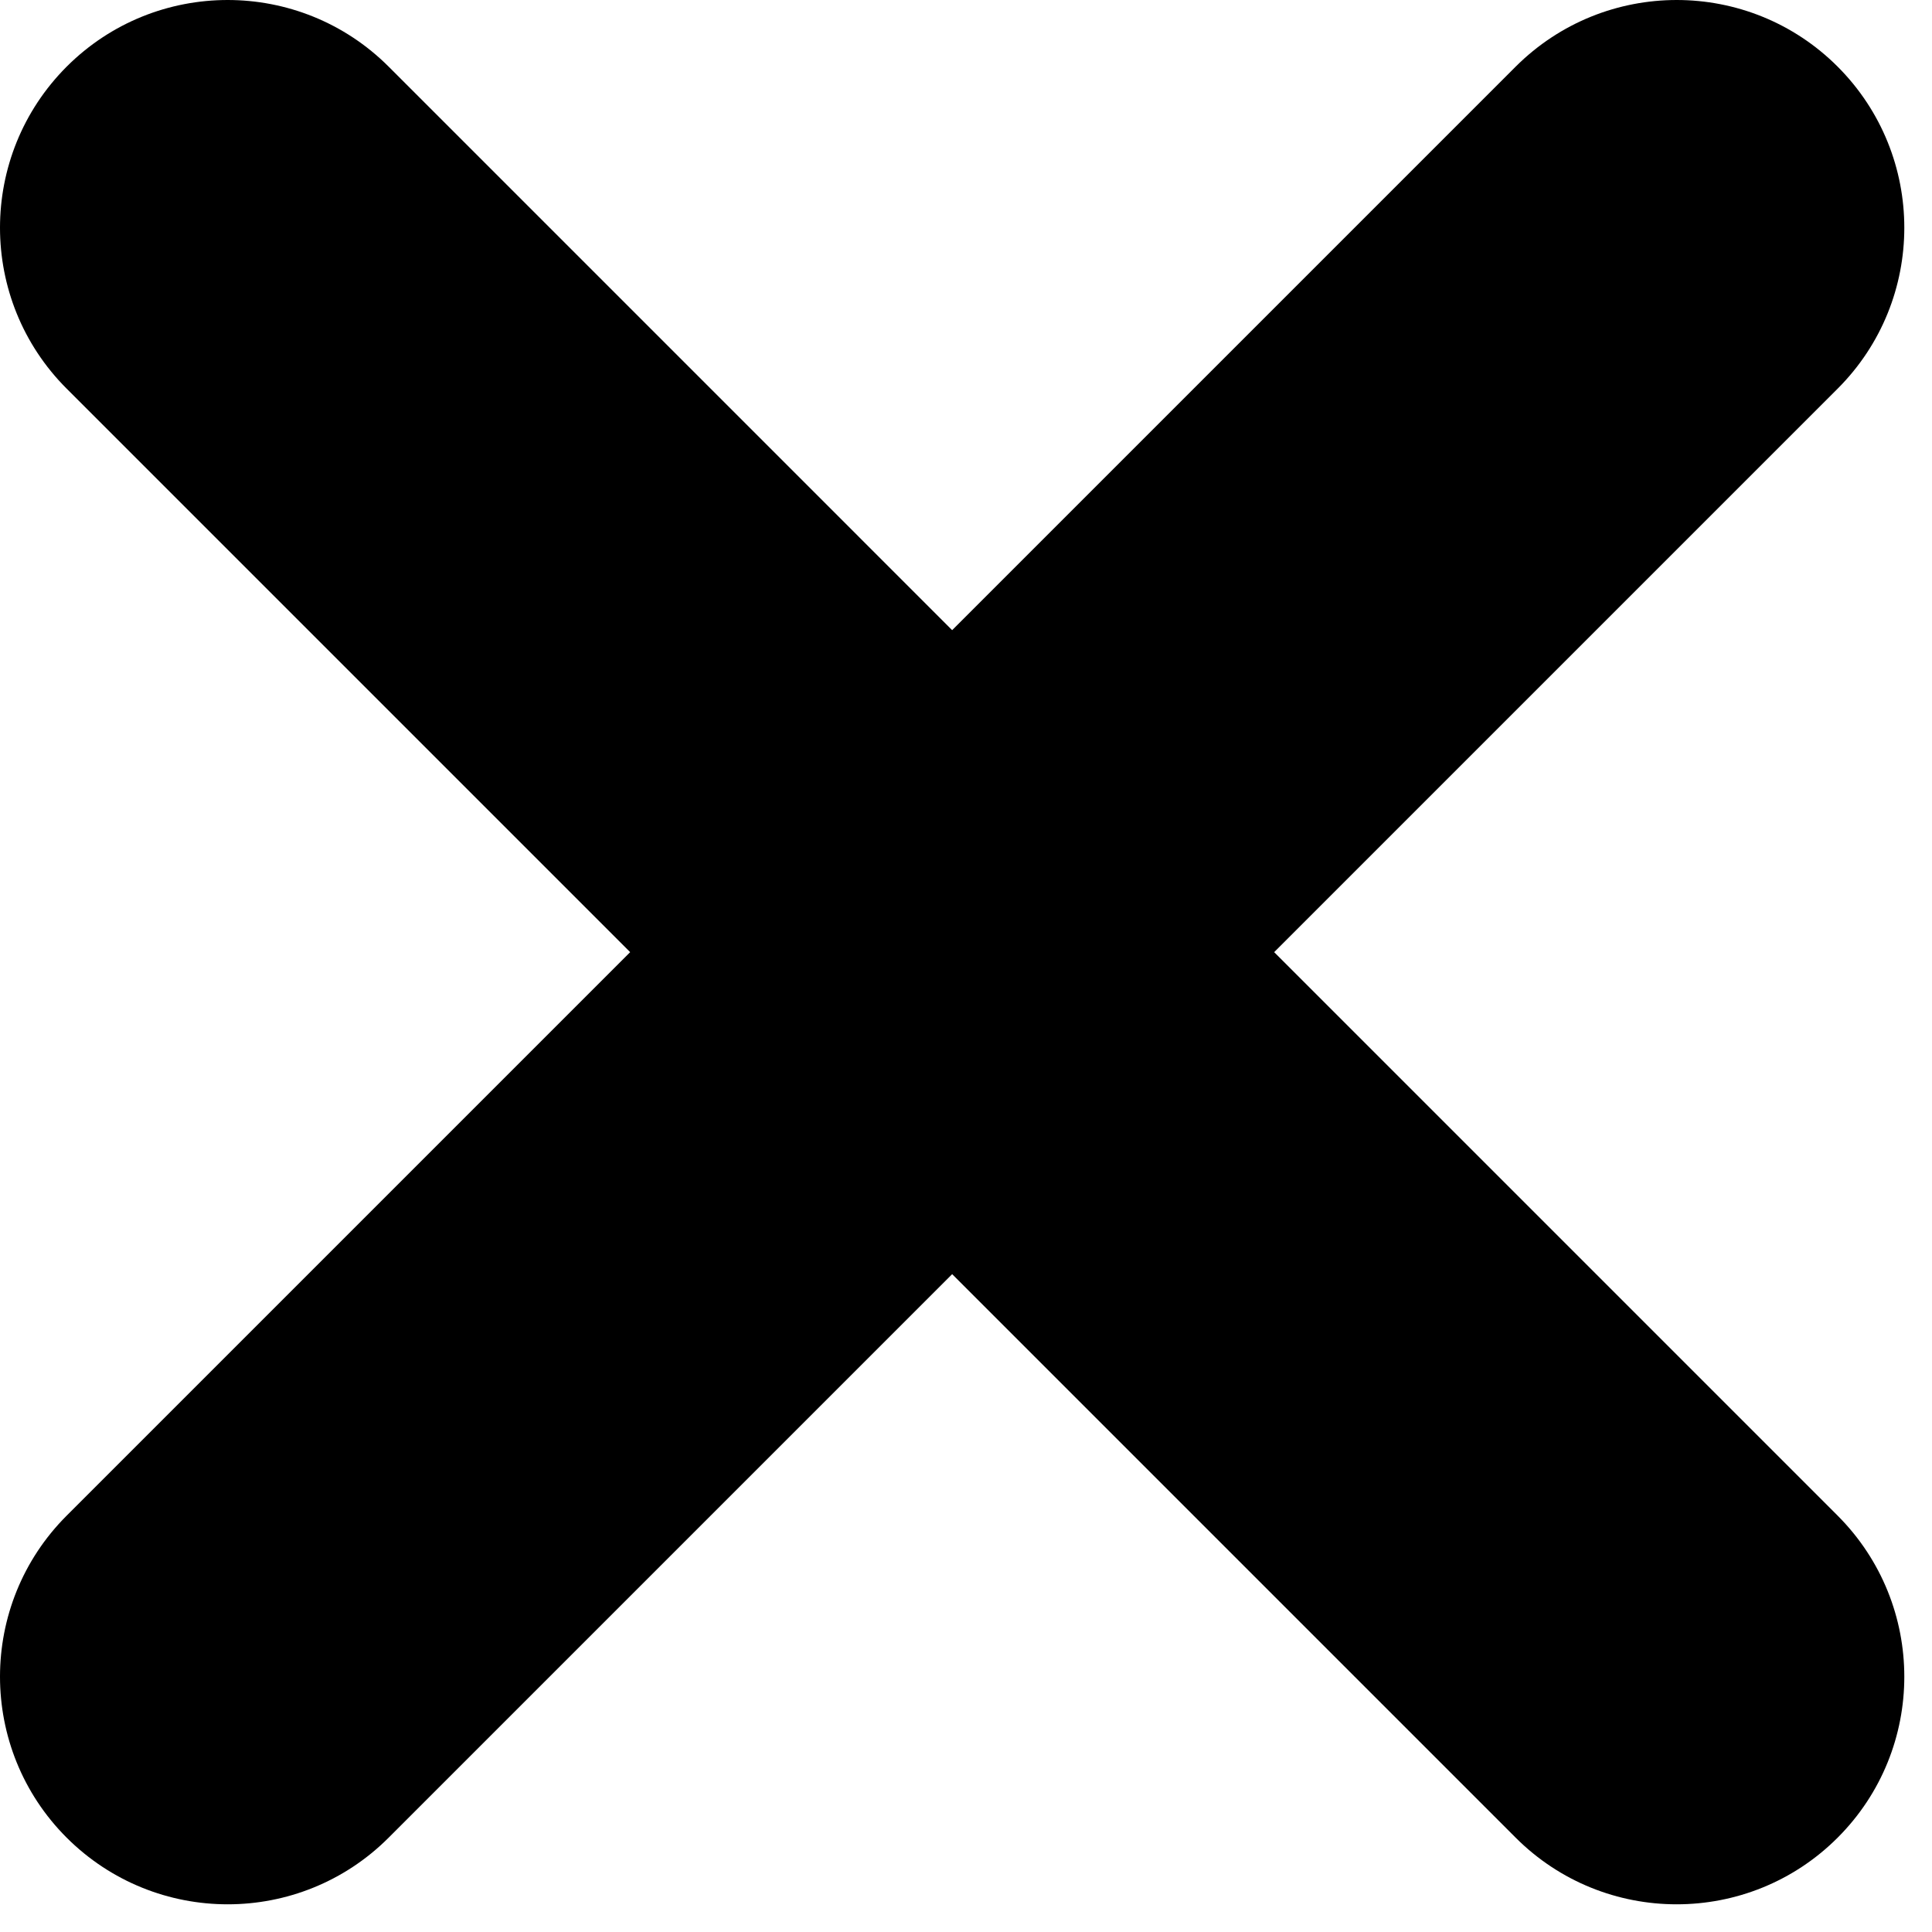
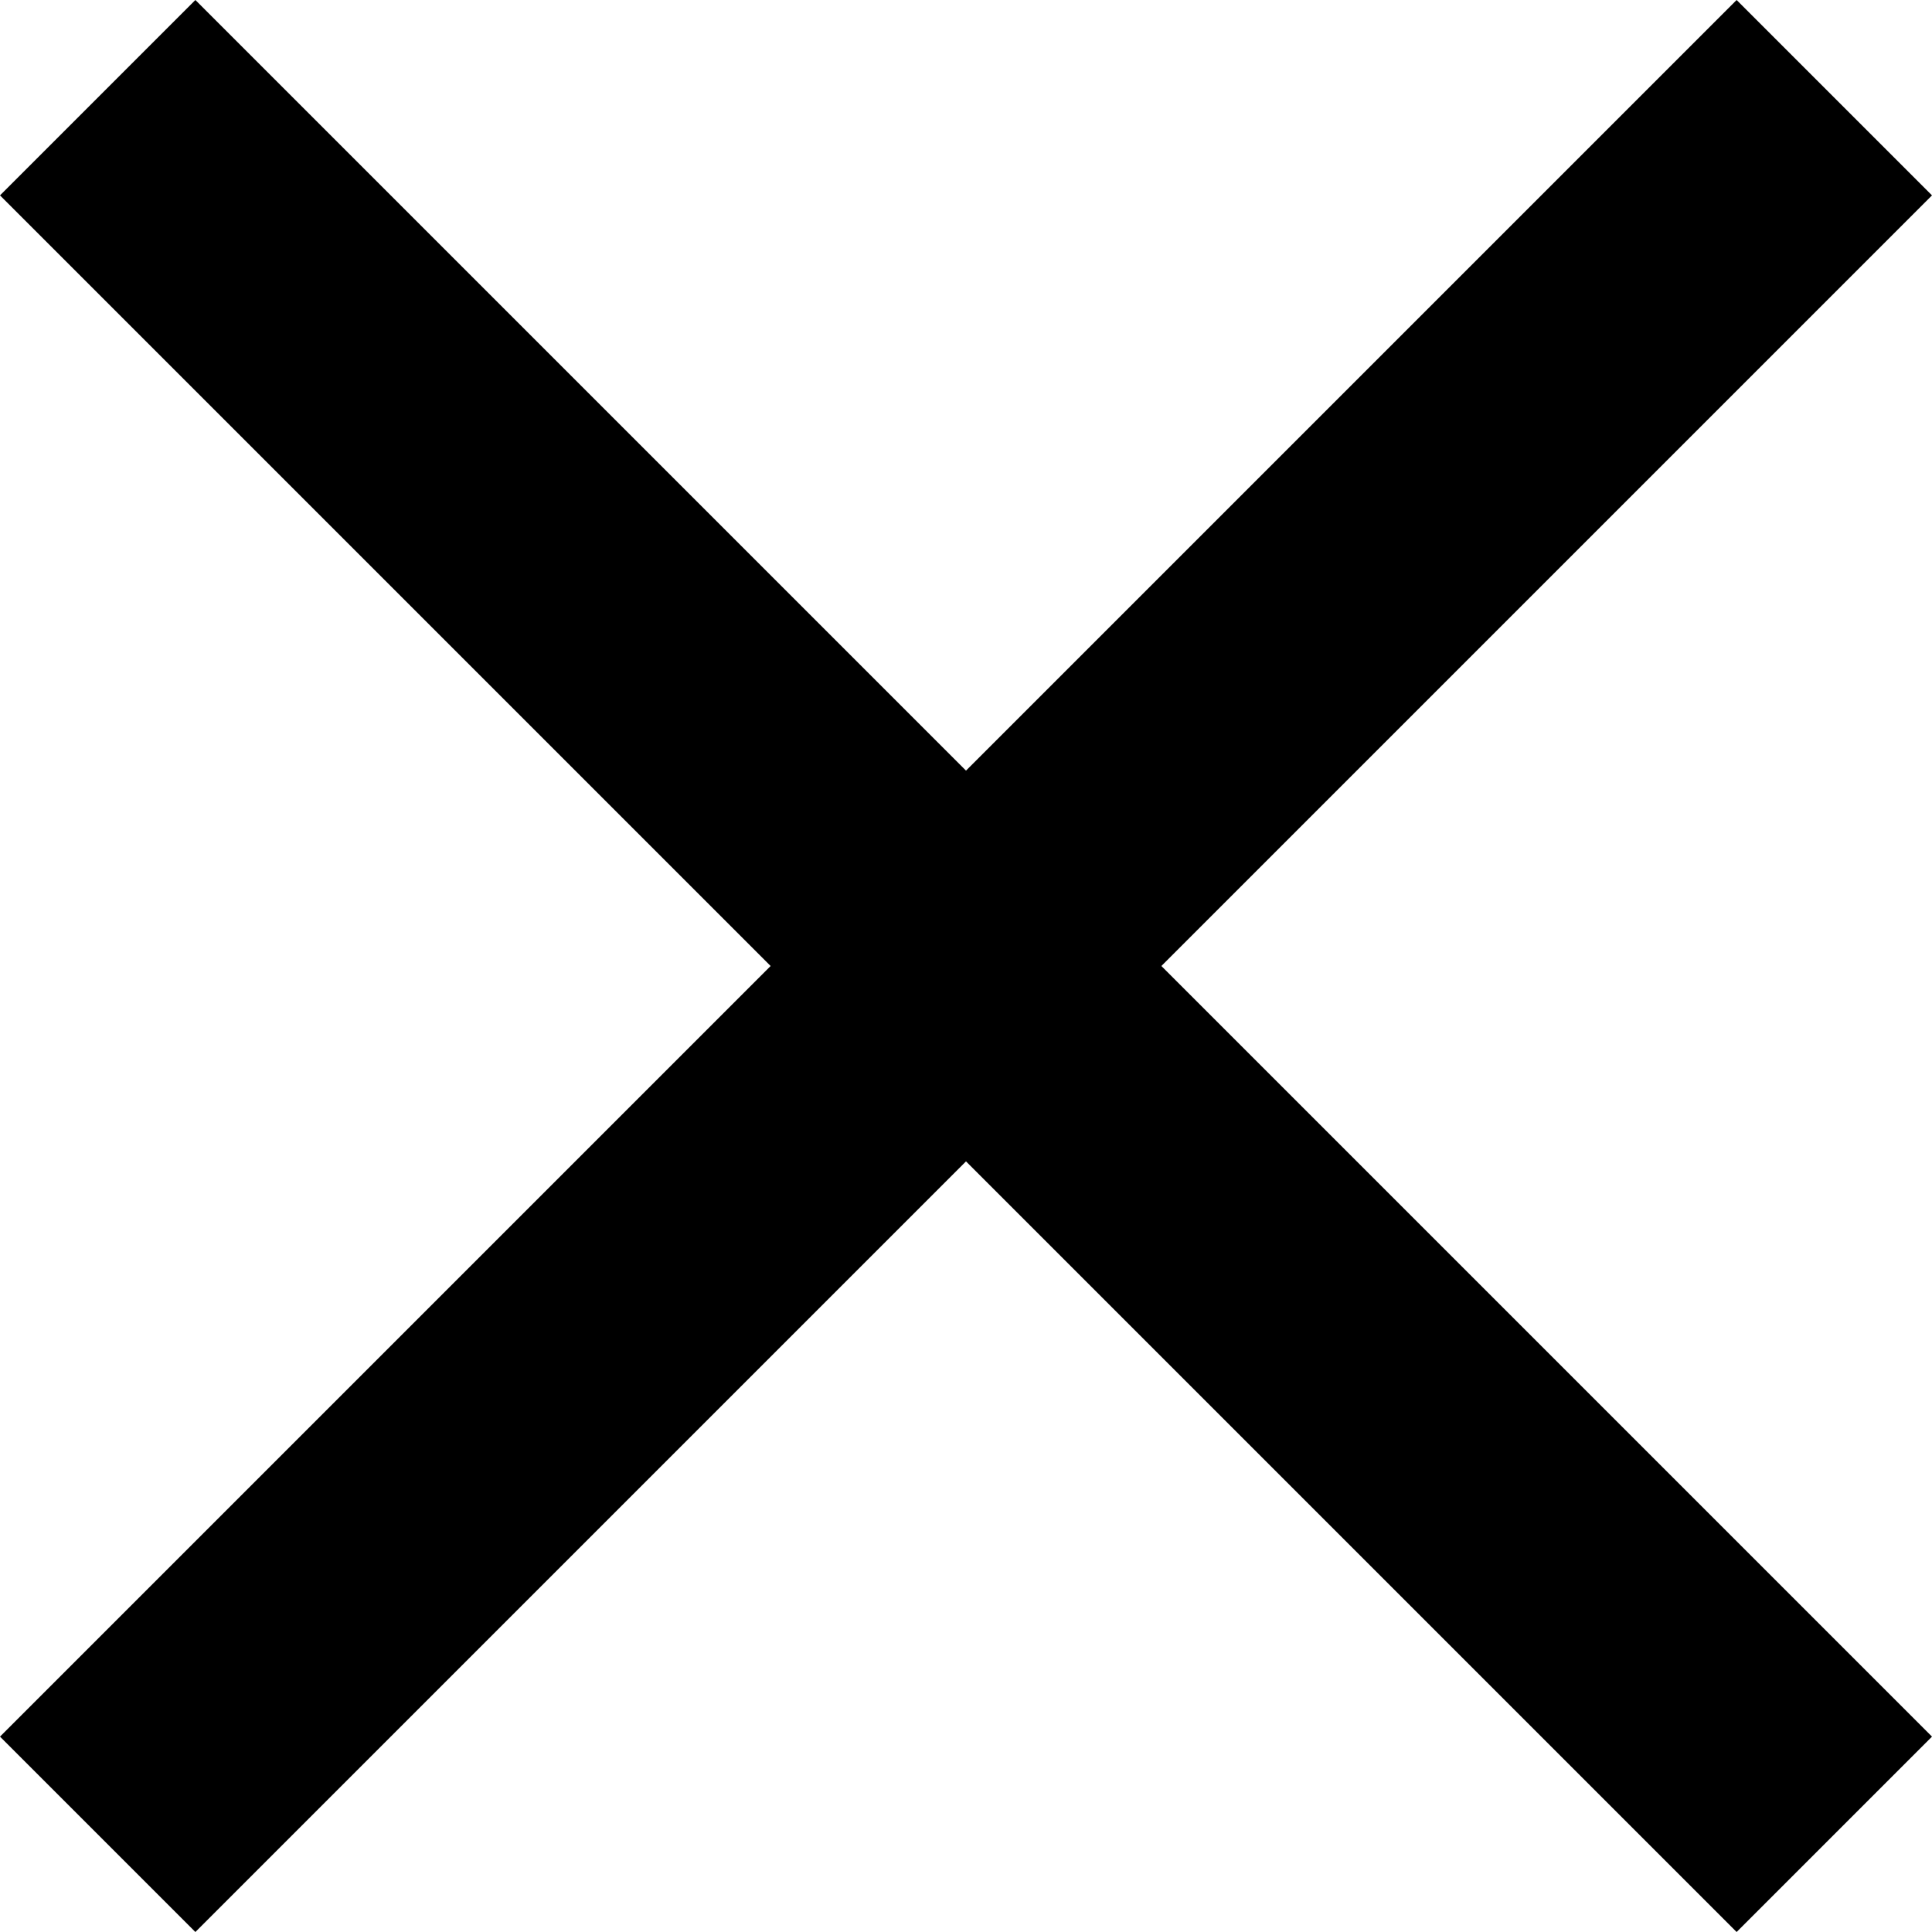
- <svg xmlns="http://www.w3.org/2000/svg" width="12" height="12" viewBox="0 0 12 12">
-   <path d="M11.414 2.414C11.966 1.862 11.966 0.967 11.414 0.414C10.862 -0.138 9.967 -0.138 9.414 0.414L5.914 3.914L2.414 0.414C1.862 -0.138 0.966 -0.138 0.414 0.414C-0.138 0.967 -0.138 1.862 0.414 2.414L3.914 5.914L0.414 9.414C-0.138 9.966 -0.138 10.862 0.414 11.414C0.967 11.966 1.862 11.966 2.414 11.414L5.914 7.914L9.414 11.414C9.966 11.966 10.862 11.966 11.414 11.414C11.966 10.862 11.966 9.967 11.414 9.414L7.914 5.914L11.414 2.414Z" />
+ <svg xmlns="http://www.w3.org/2000/svg" width="8" height="8" viewBox="0 0 8 8">
+   <path d="M8 0.809L7.191 0L4 3.191L0.809 0L0 0.809L3.191 4L0 7.191L0.809 8L4 4.809L7.191 8L8 7.191L4.809 4L8 0.809Z" />
</svg>
